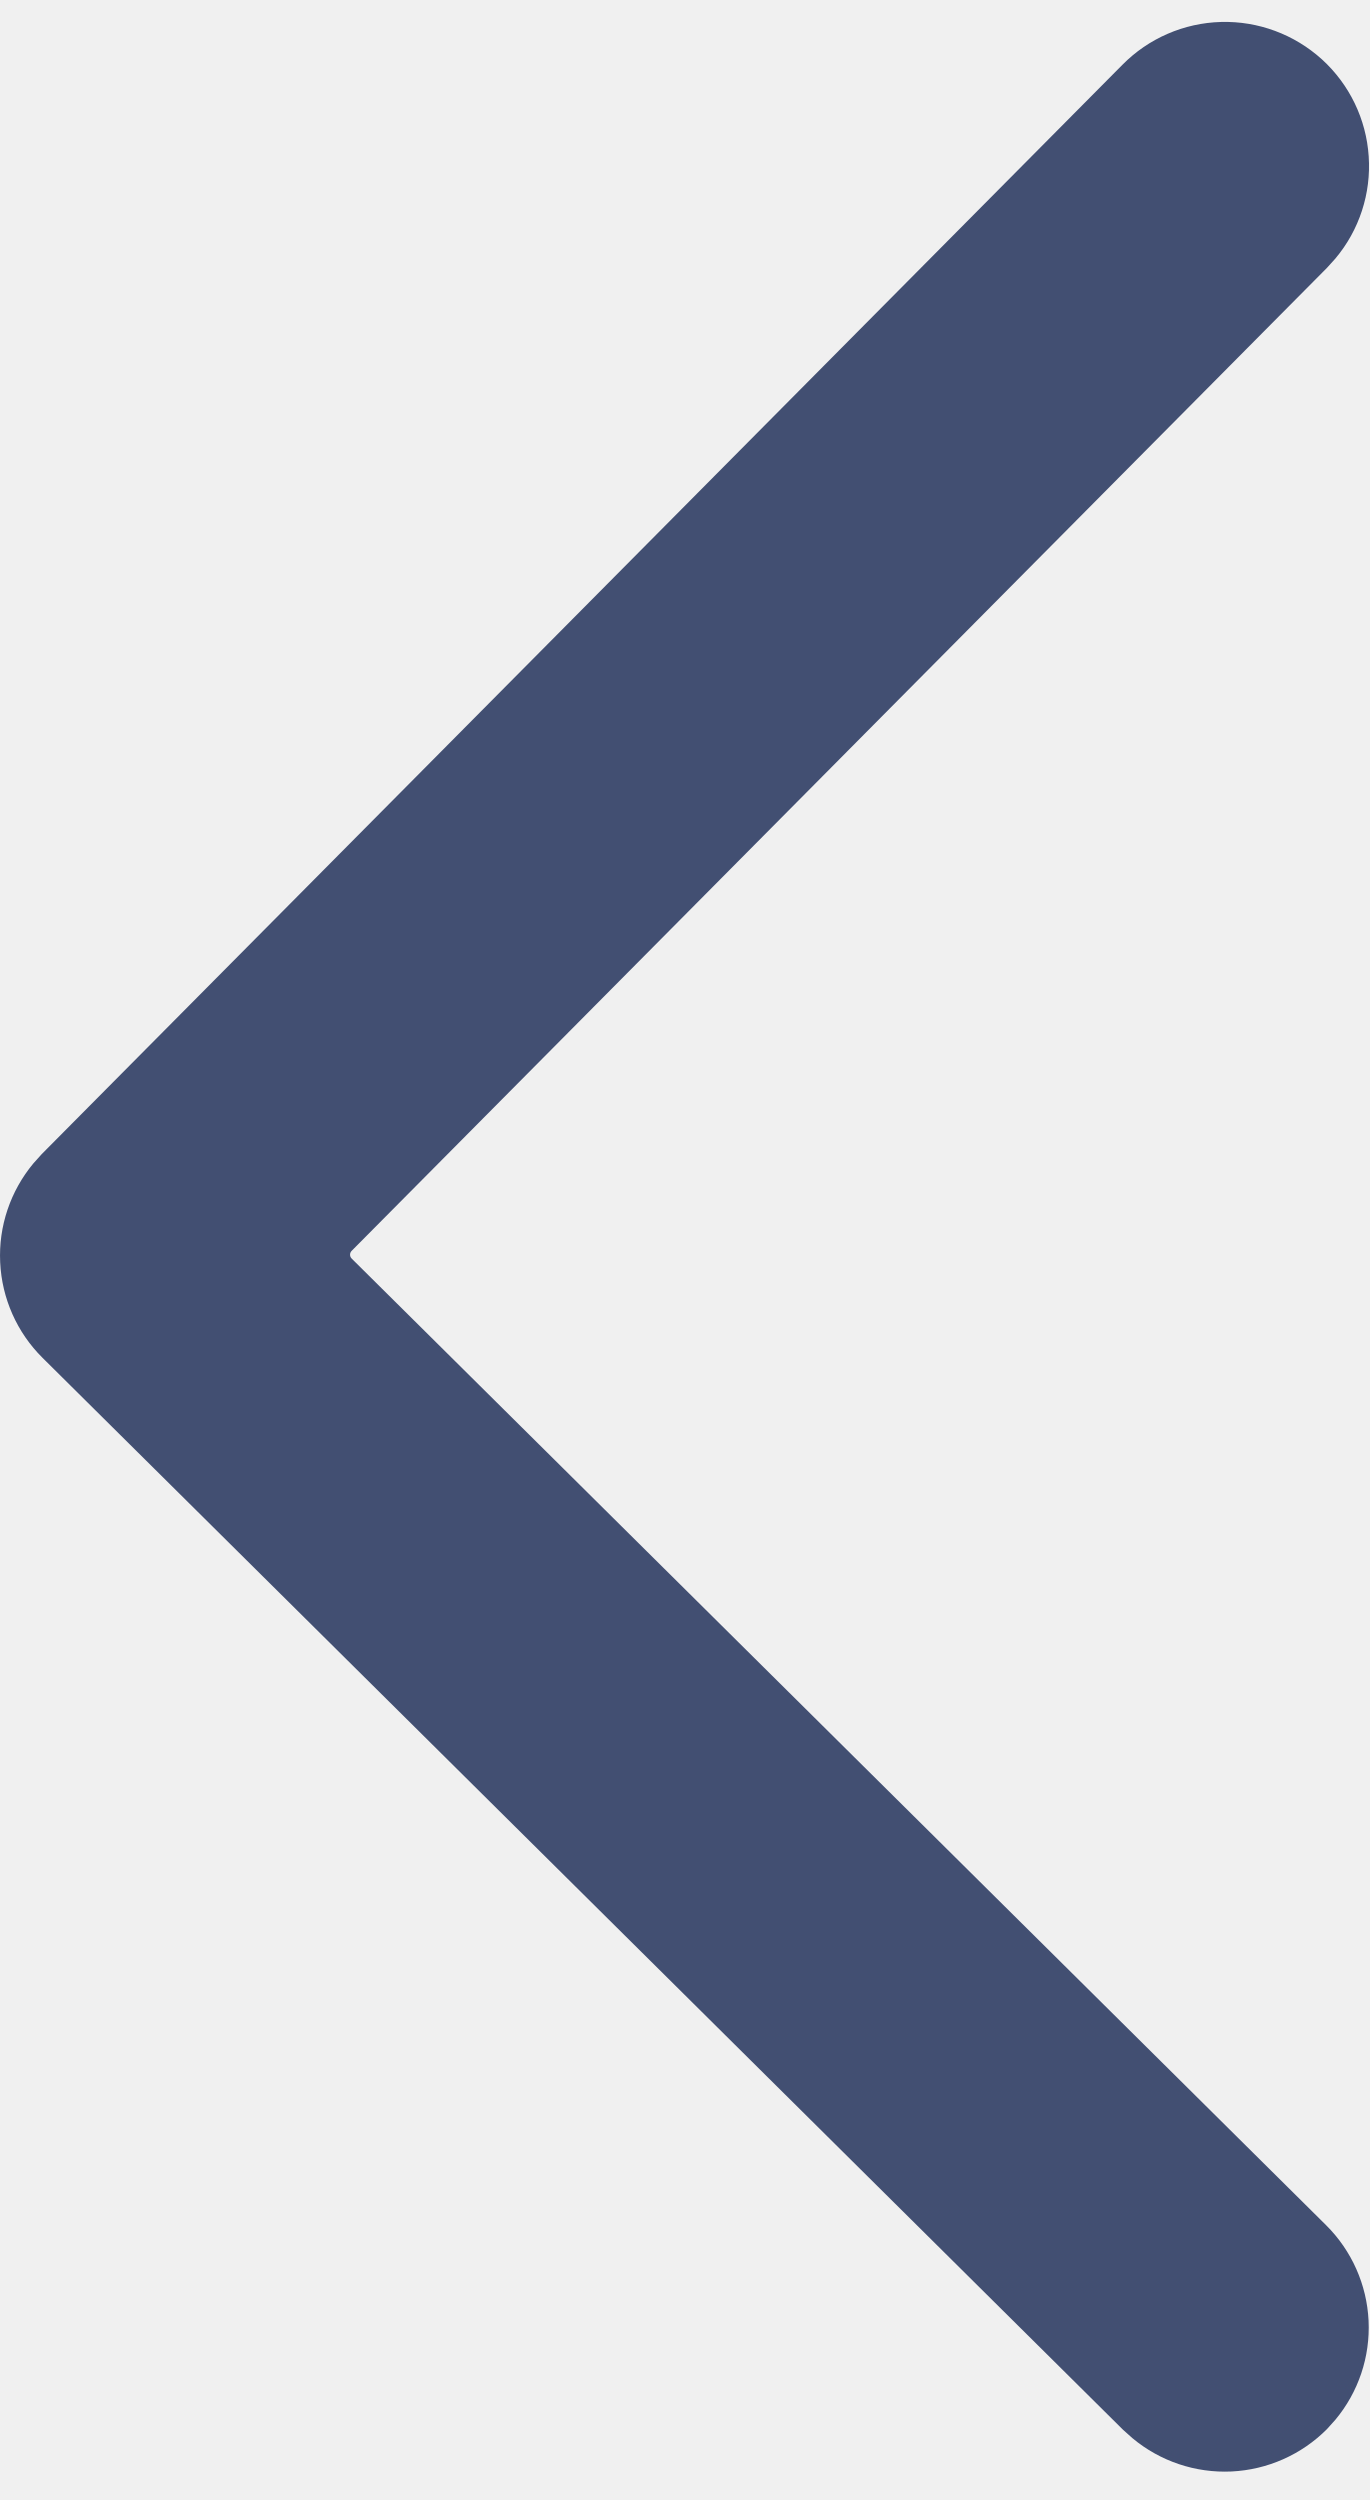
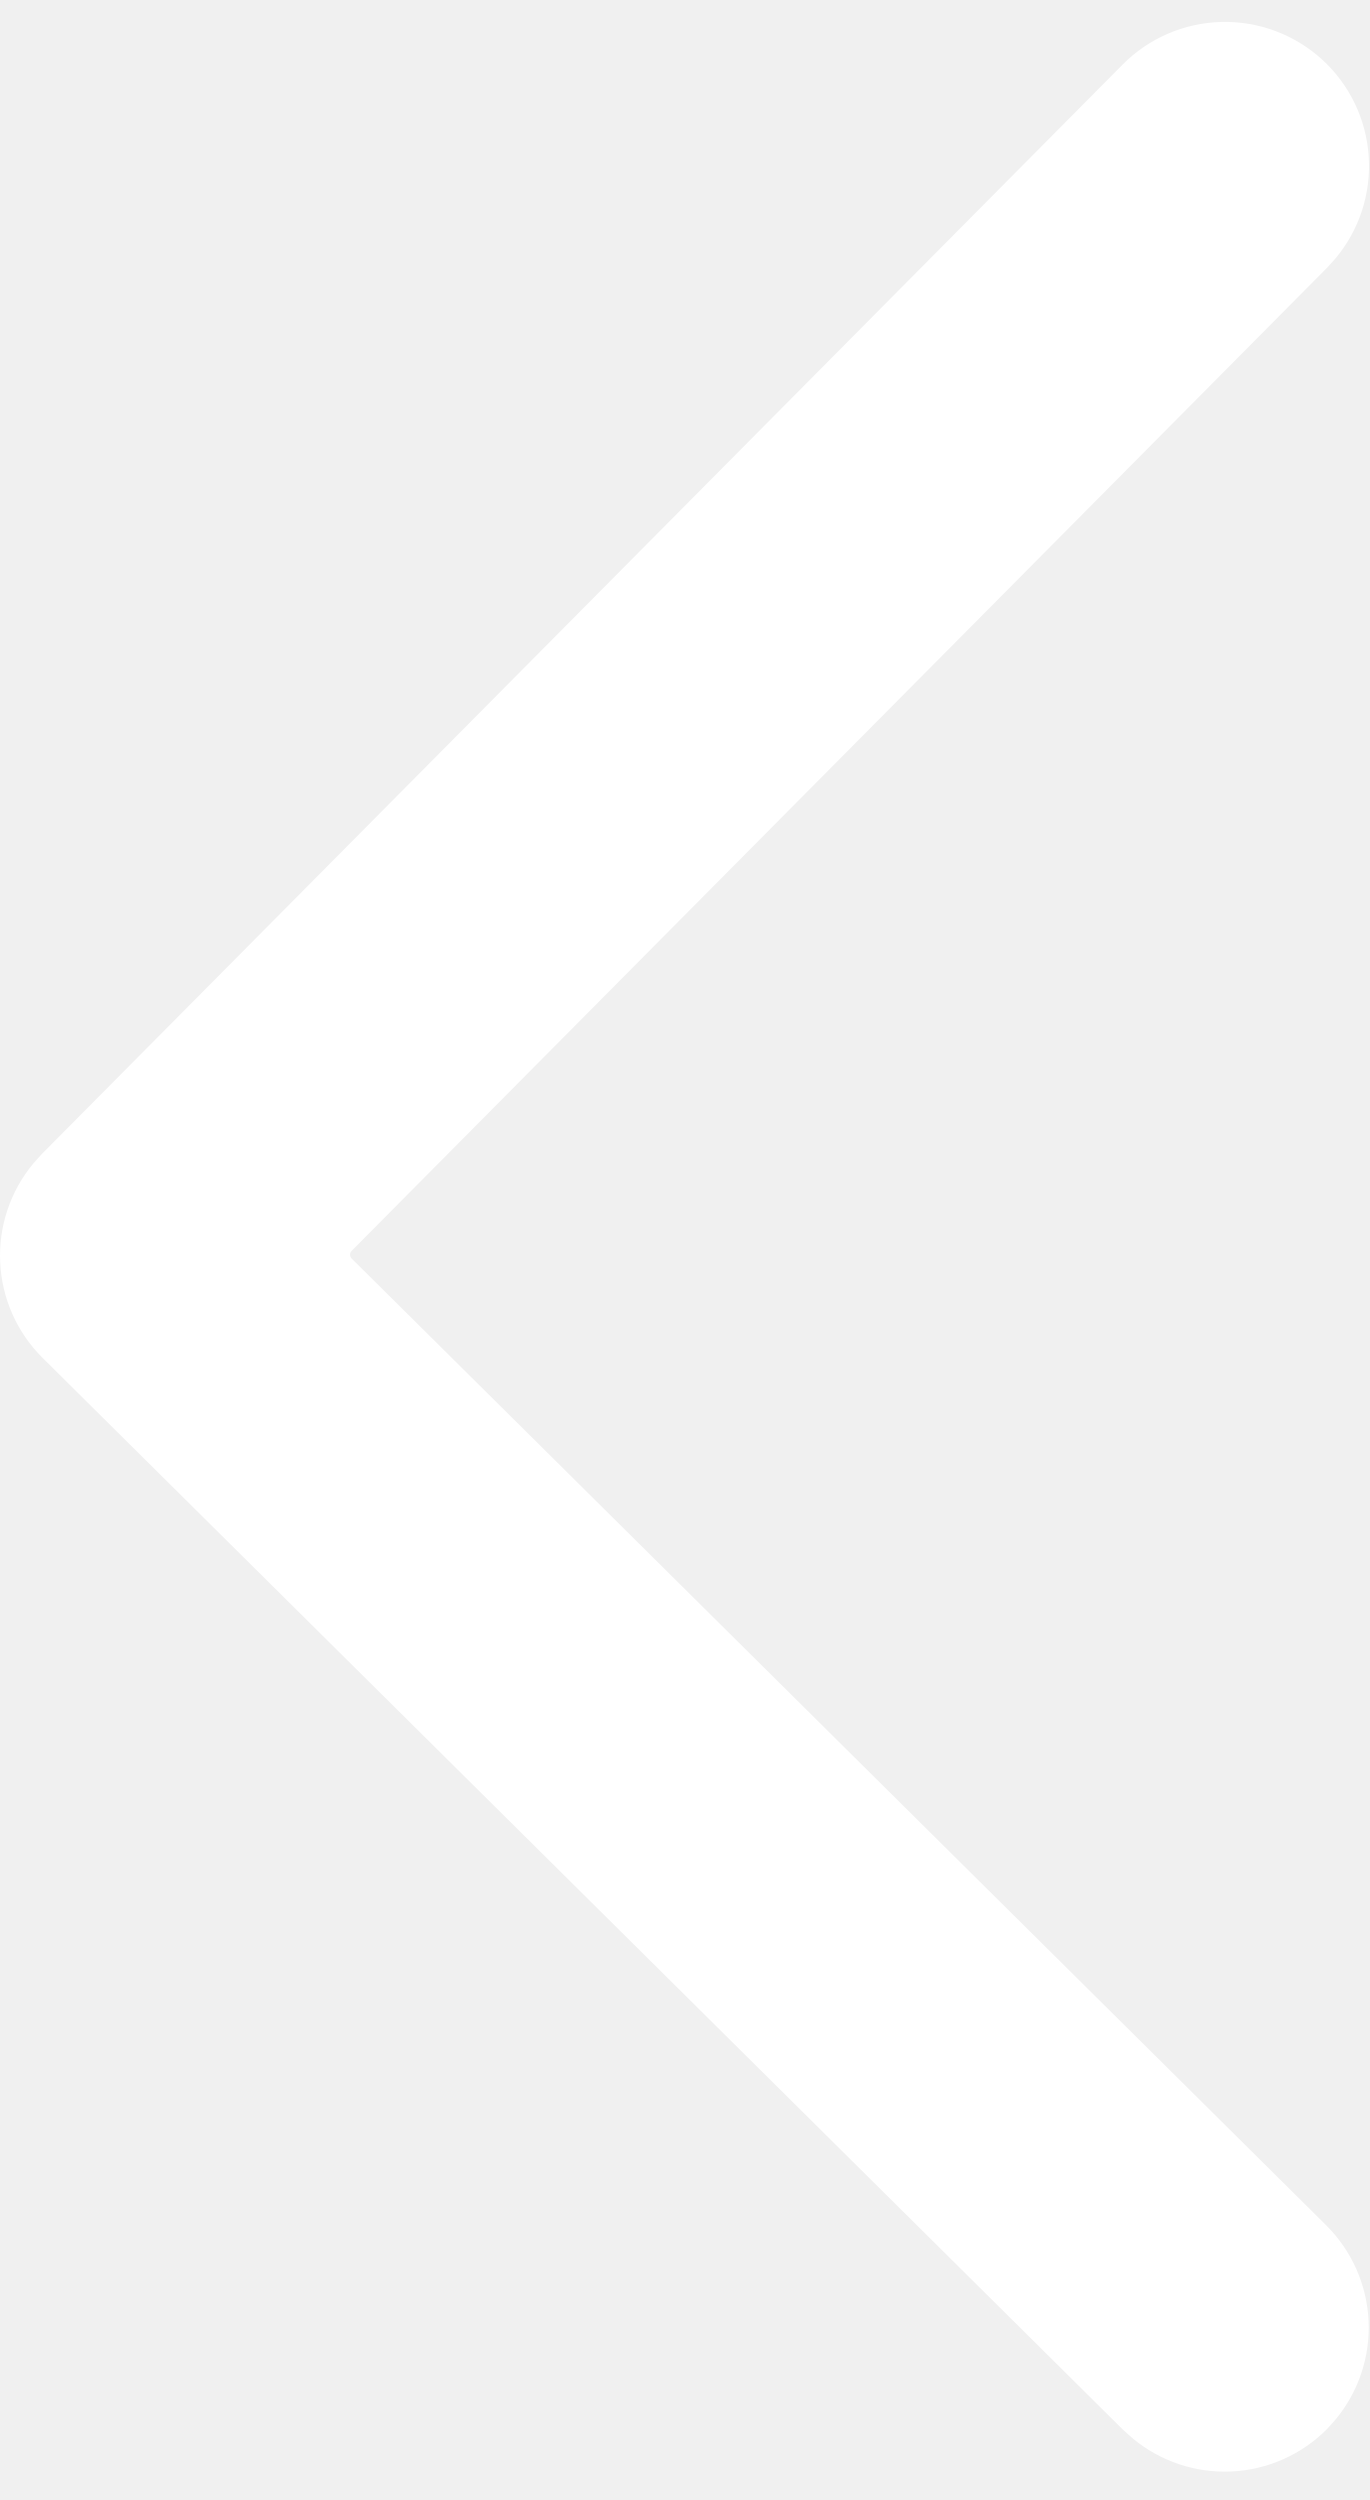
<svg xmlns="http://www.w3.org/2000/svg" width="23" height="42" viewBox="0 0 23 42" fill="none">
-   <path d="M18.856 1.089C19.295 0.644 19.889 0.386 20.514 0.369C21.139 0.352 21.746 0.578 22.209 0.998C22.671 1.419 22.953 2.002 22.994 2.626C23.037 3.25 22.836 3.866 22.434 4.344L22.294 4.499L5.908 21.014C5.872 21.05 5.872 21.108 5.908 21.144L22.279 37.384C22.709 37.811 22.963 38.383 22.992 38.988C23.021 39.593 22.822 40.187 22.434 40.652L22.294 40.808C21.867 41.238 21.294 41.492 20.689 41.521C20.084 41.549 19.491 41.35 19.026 40.962L18.869 40.822L0.715 22.812C0.285 22.386 0.031 21.813 0.003 21.208C-0.026 20.603 0.174 20.01 0.561 19.545L0.702 19.388L18.856 1.089Z" fill="#424F72" />
+   <path d="M18.856 1.089C19.295 0.644 19.889 0.386 20.514 0.369C21.139 0.352 21.746 0.578 22.209 0.998C22.671 1.419 22.953 2.002 22.994 2.626C23.037 3.25 22.836 3.866 22.434 4.344L22.294 4.499L5.908 21.014C5.872 21.05 5.872 21.108 5.908 21.144L22.279 37.384C22.709 37.811 22.963 38.383 22.992 38.988C23.021 39.593 22.822 40.187 22.434 40.652L22.294 40.808C21.867 41.238 21.294 41.492 20.689 41.521C20.084 41.549 19.491 41.35 19.026 40.962L18.869 40.822L0.715 22.812C0.285 22.386 0.031 21.813 0.003 21.208C-0.026 20.603 0.174 20.01 0.561 19.545L0.702 19.388L18.856 1.089Z" fill="#ffffff" />
</svg>
